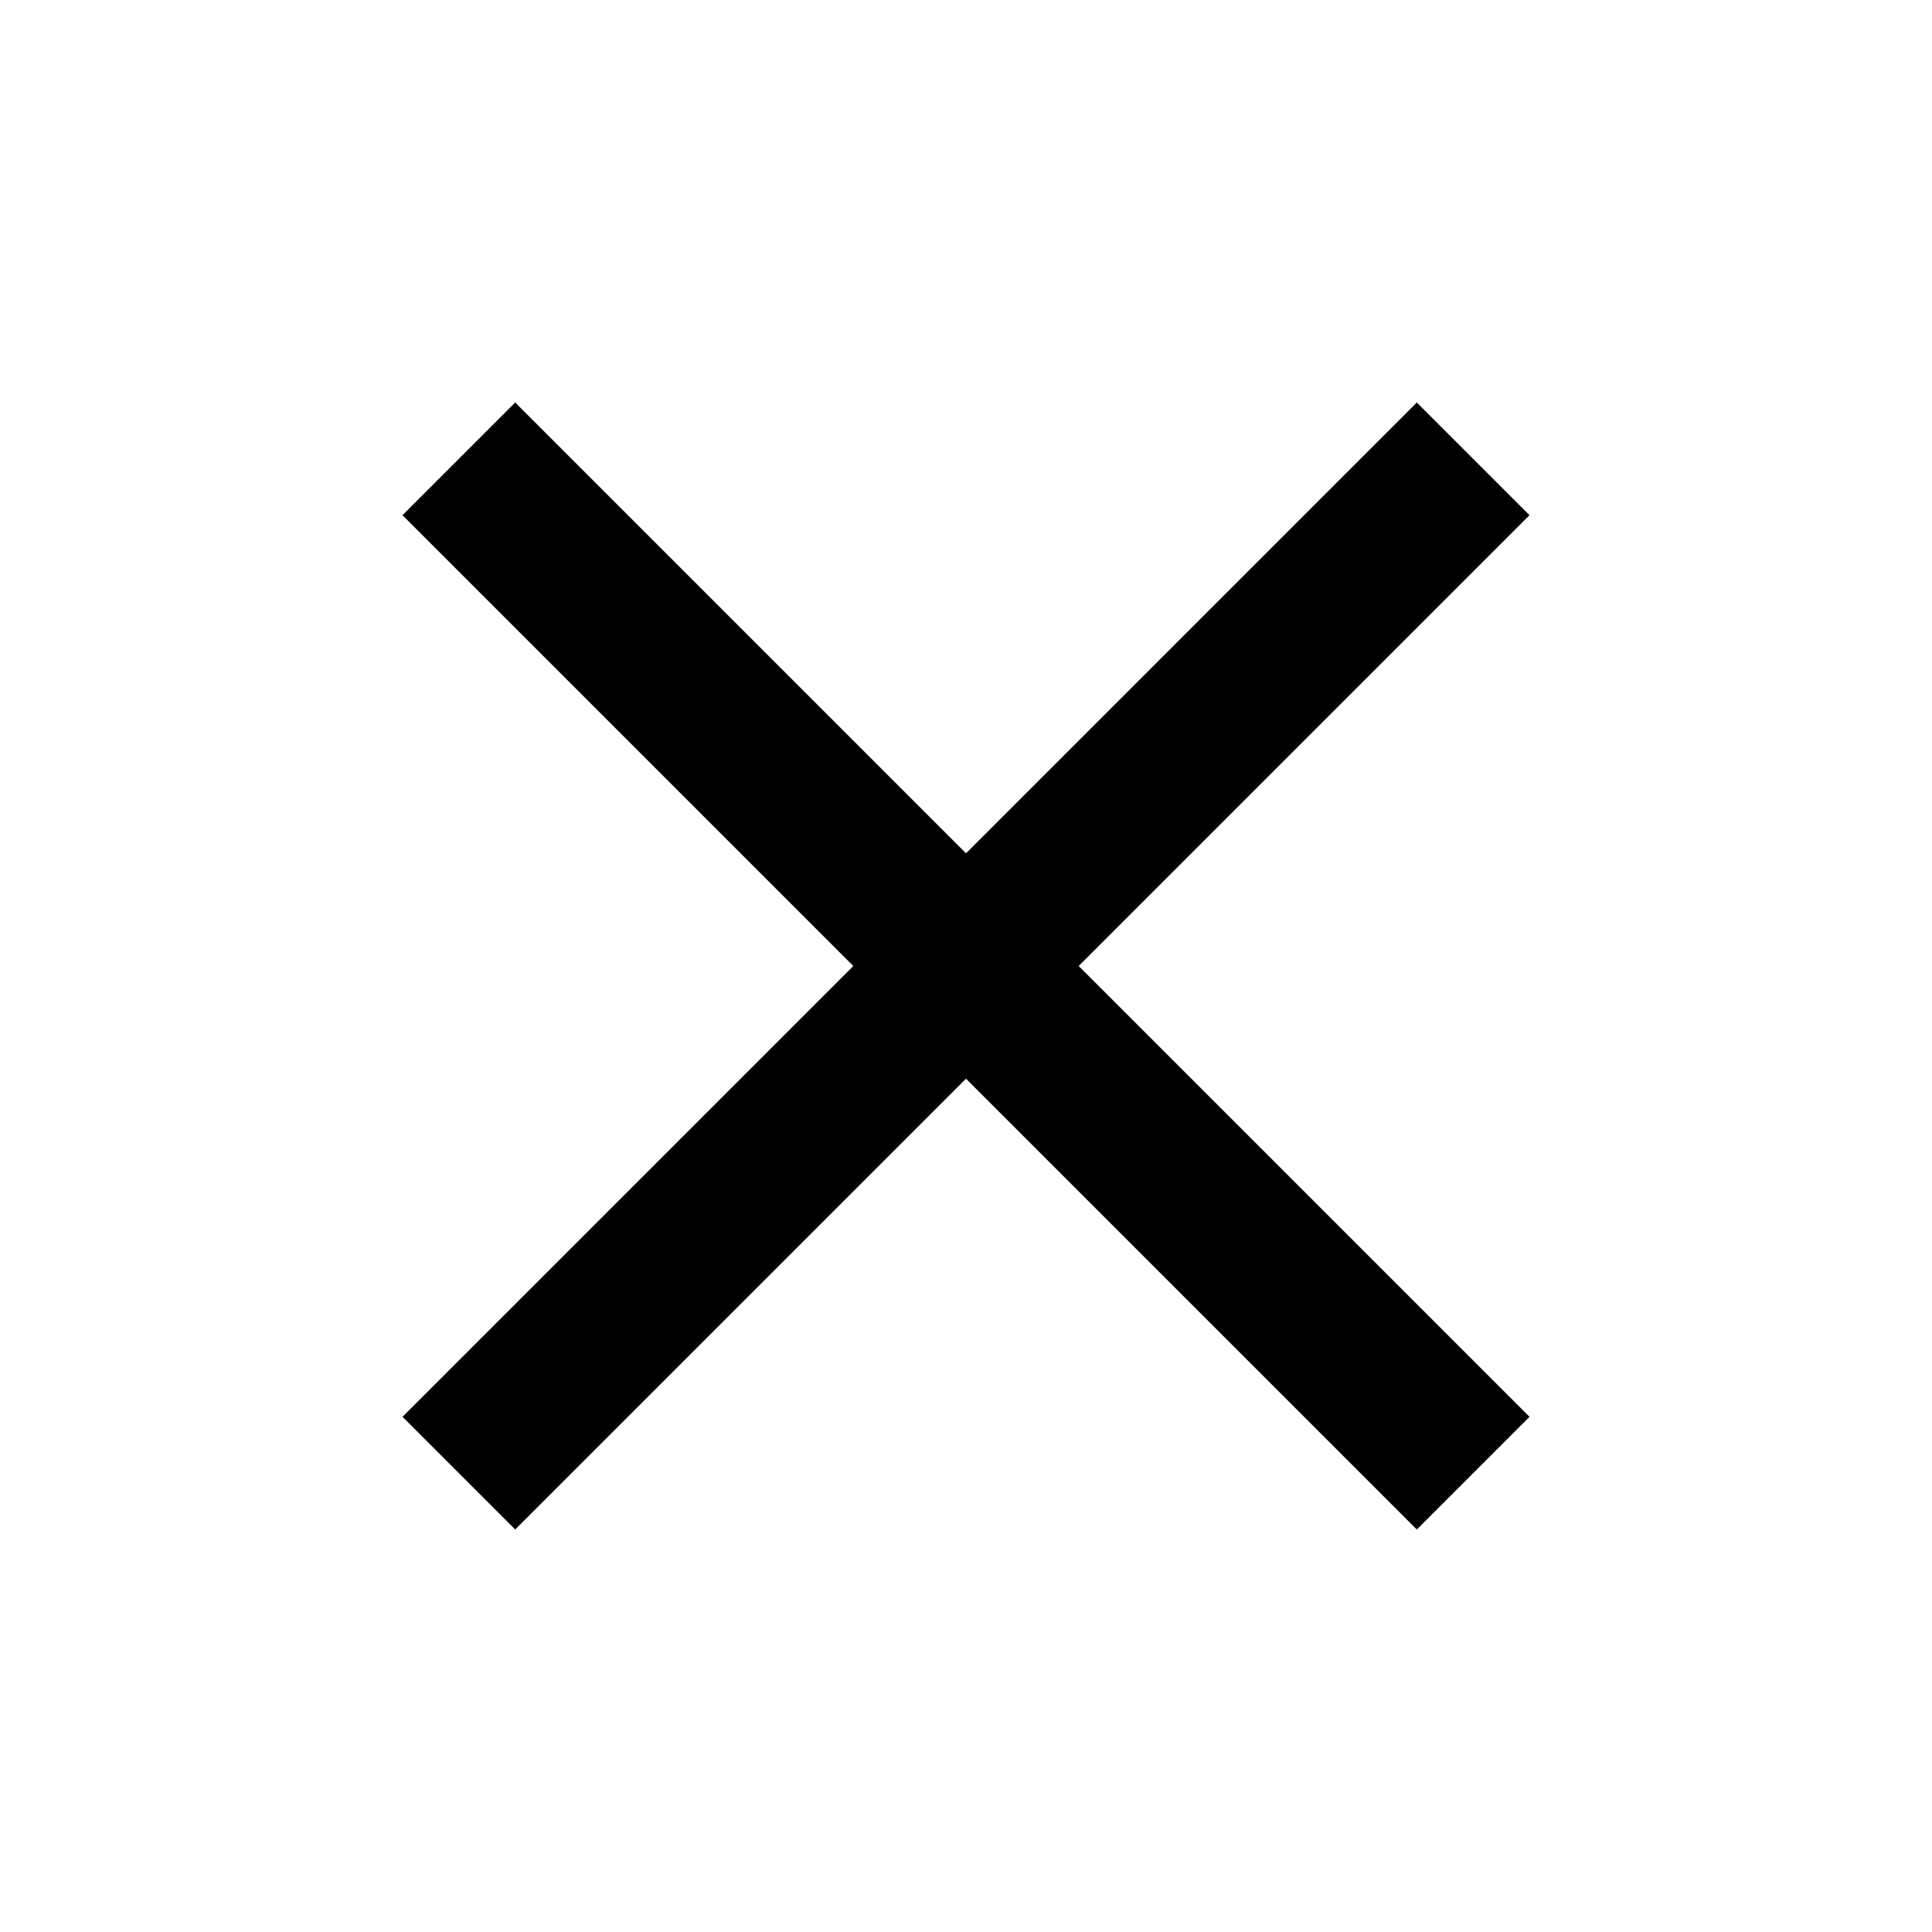
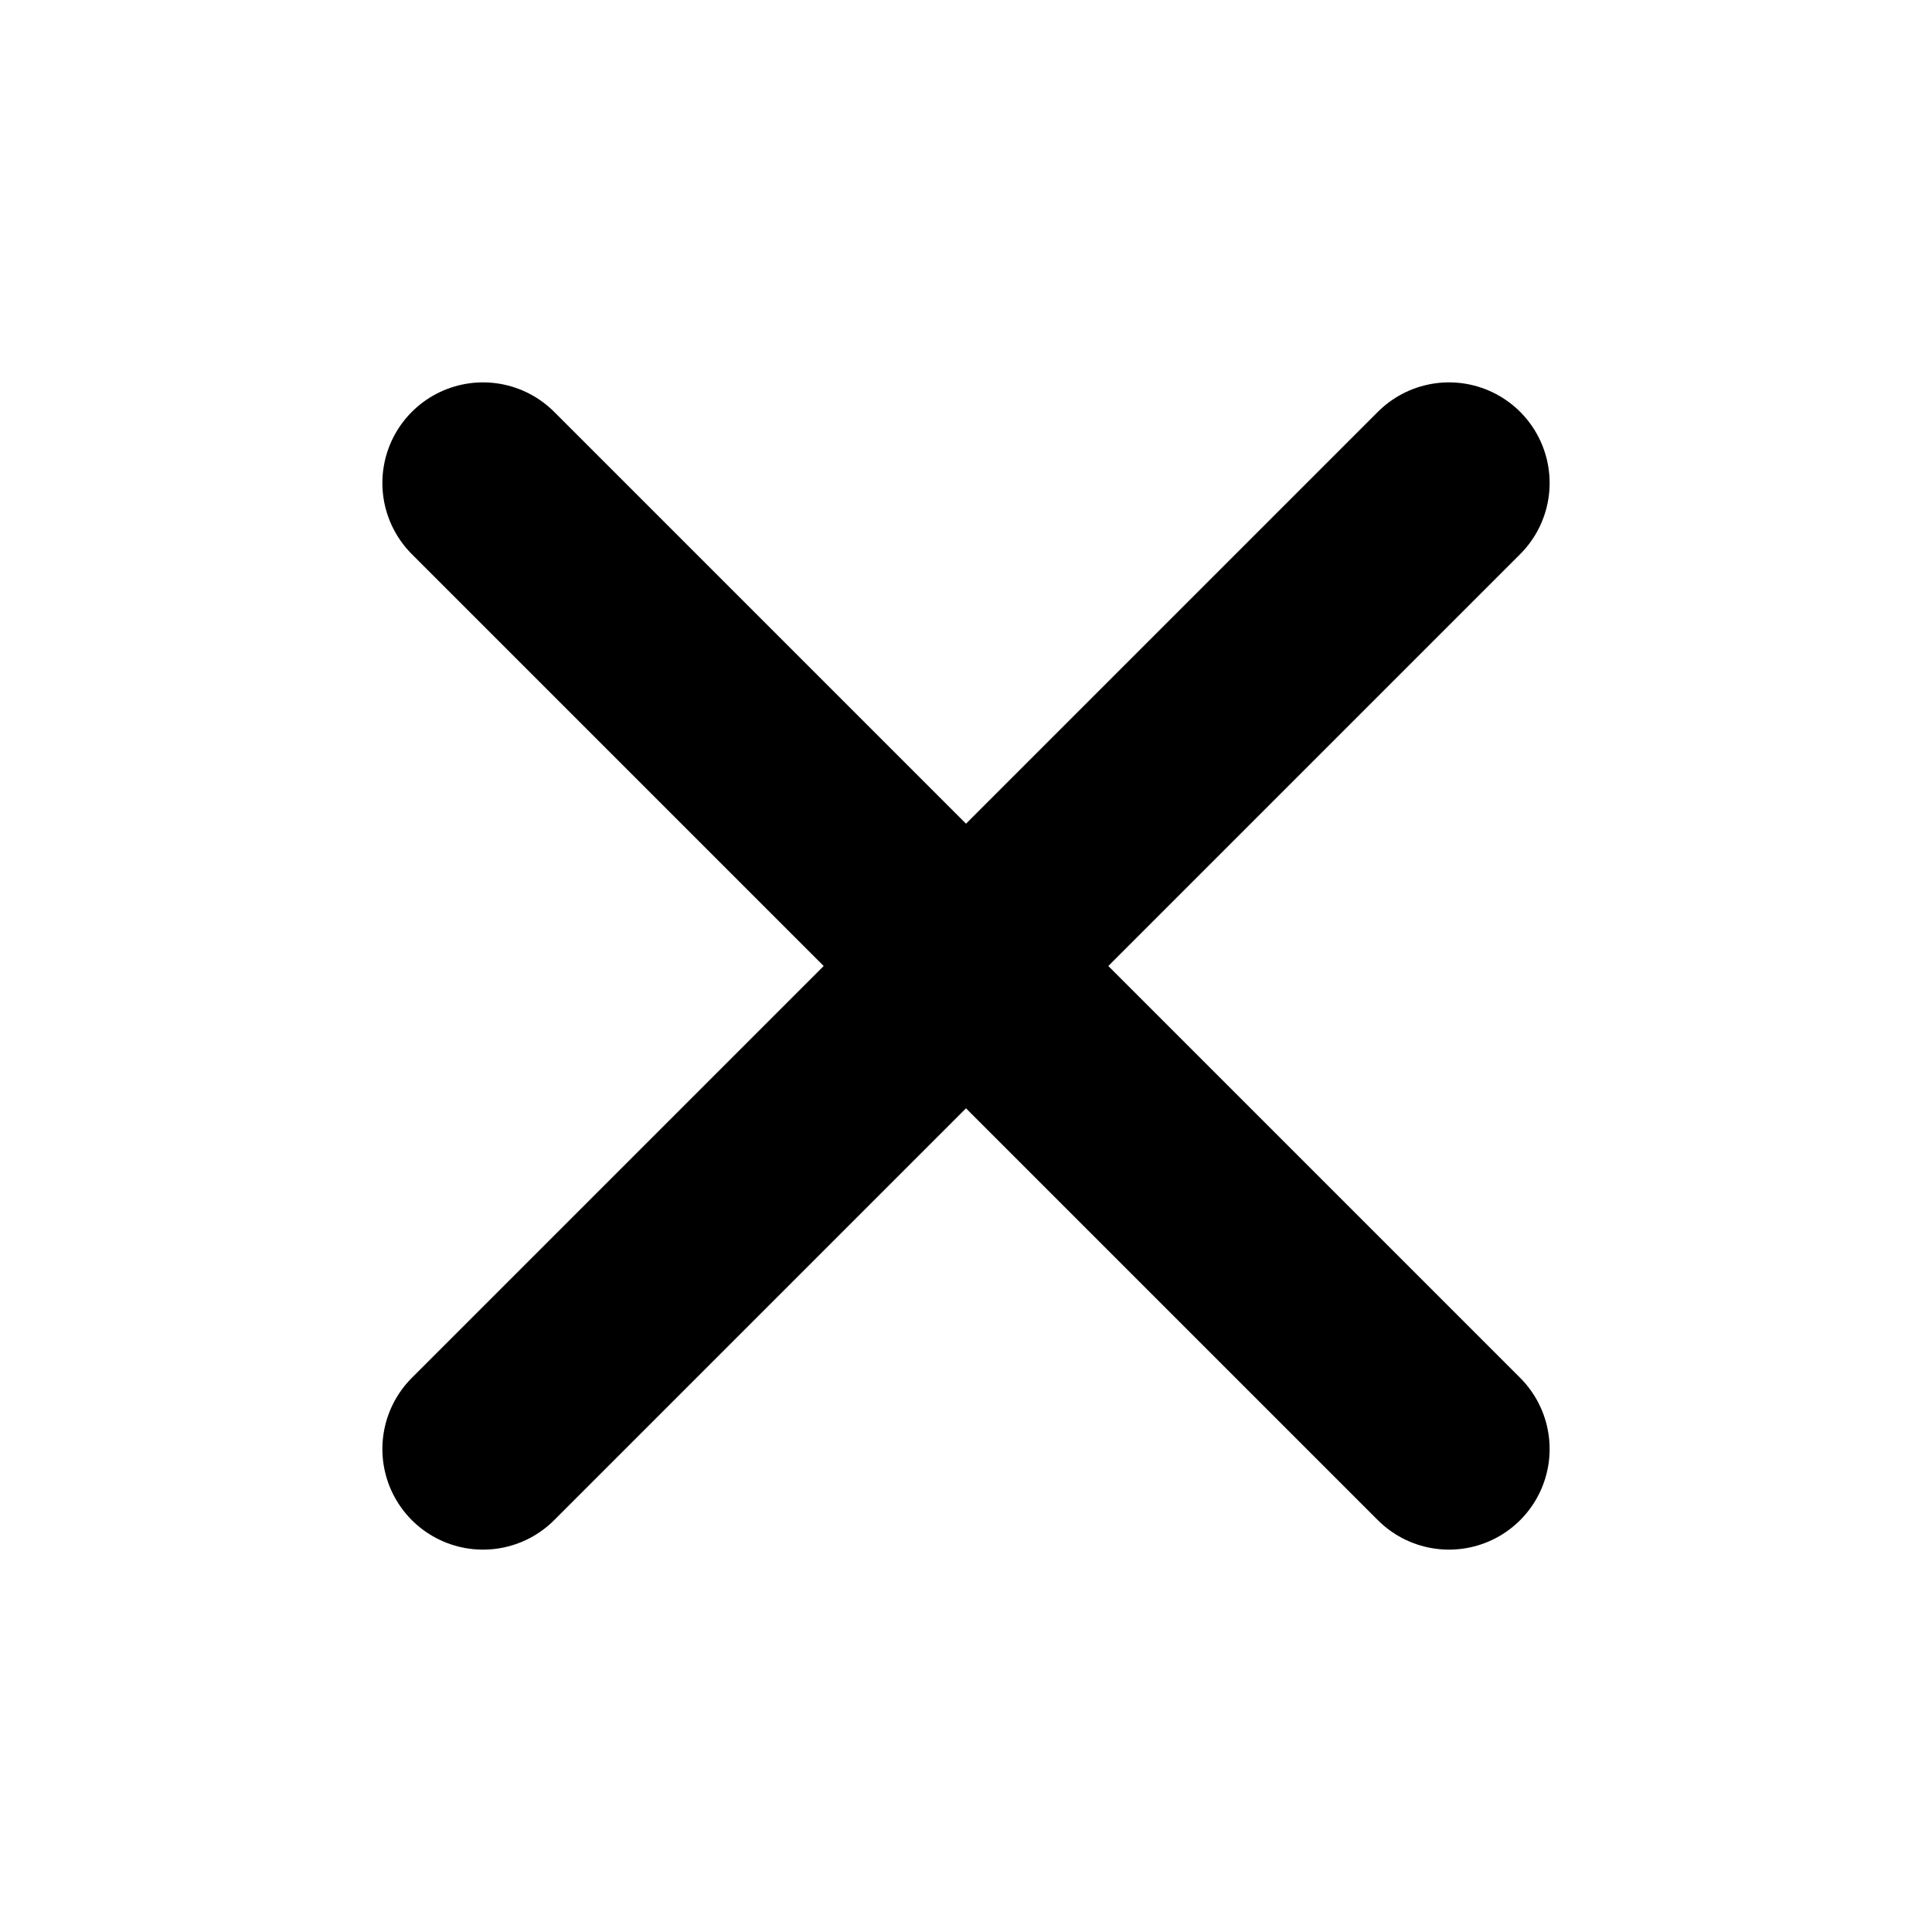
- <svg xmlns="http://www.w3.org/2000/svg" height="24" viewBox="0 -960 960 960" width="24">
-   <path d="m256-200-56-56 224-224-224-224 56-56 224 224 224-224 56 56-224 224 224 224-56 56-224-224-224 224Z" />
+ <svg xmlns="http://www.w3.org/2000/svg" width="24" height="24" viewBox="0 0 24 24" fill="none" stroke="#000000" stroke-width="2.5" stroke-linecap="round" stroke-linejoin="round">
+   <line x1="18" y1="6" x2="6" y2="18" />
+   <line x1="6" y1="6" x2="18" y2="18" />
</svg>
